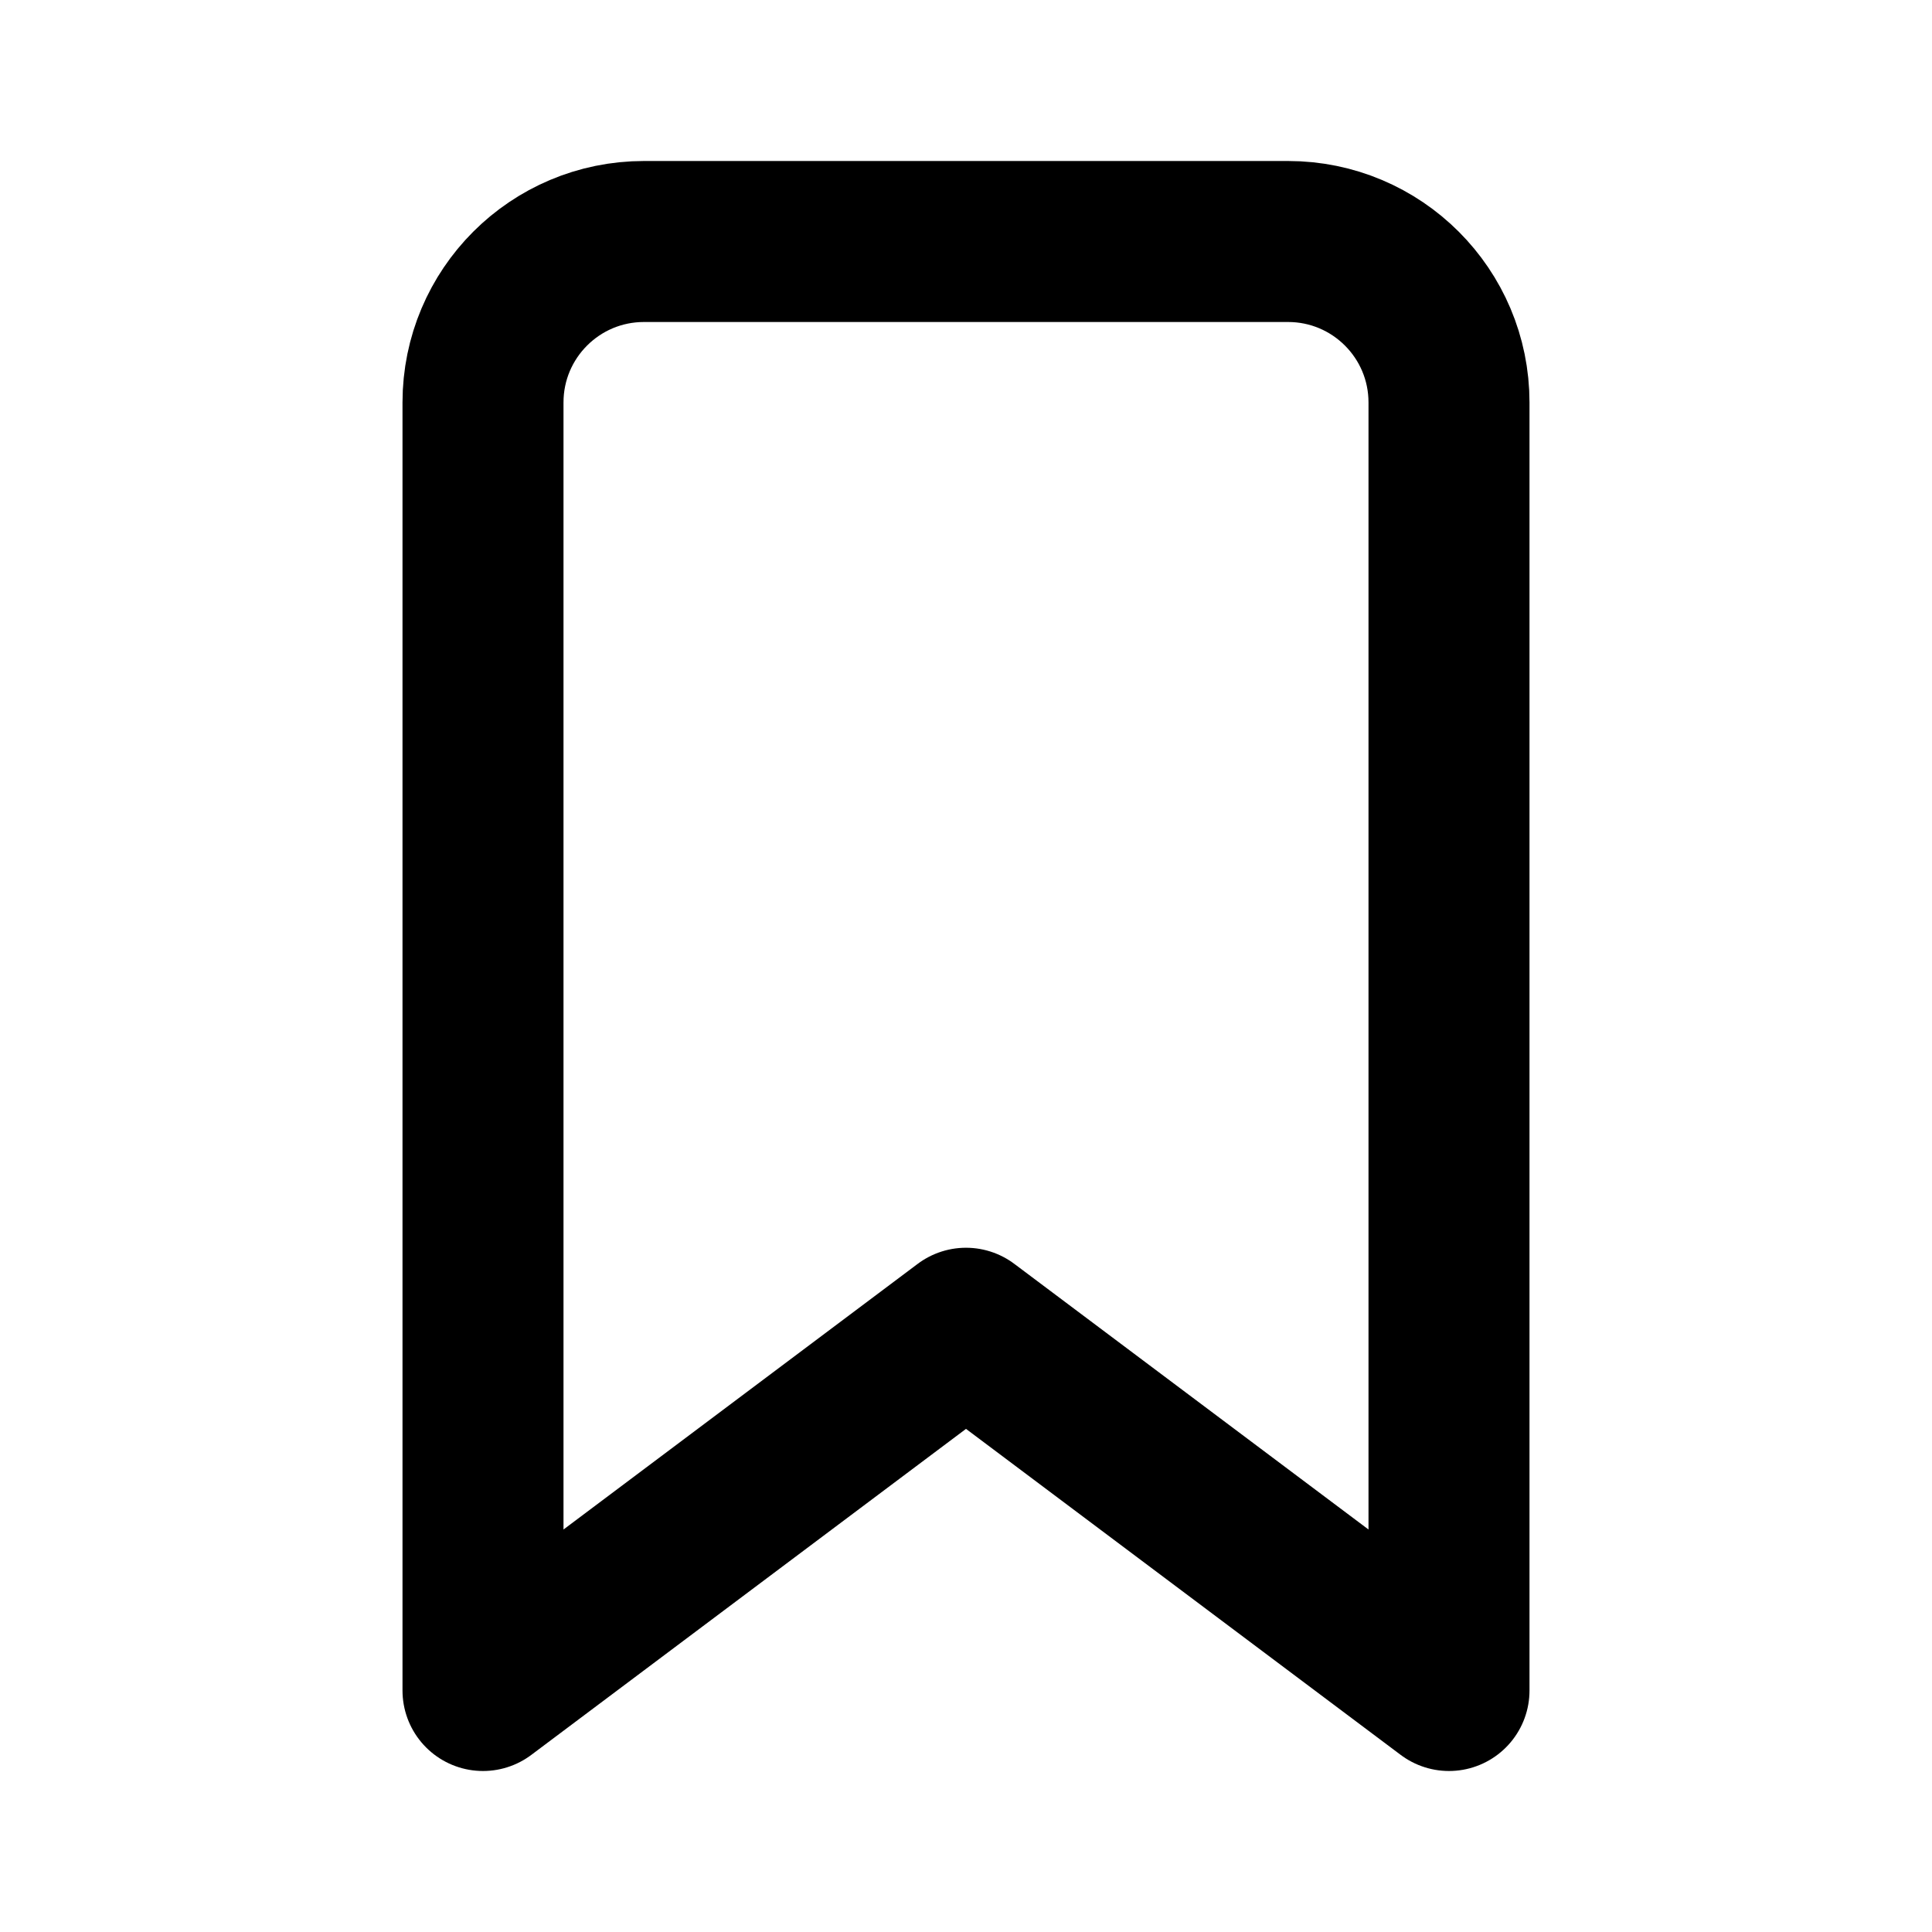
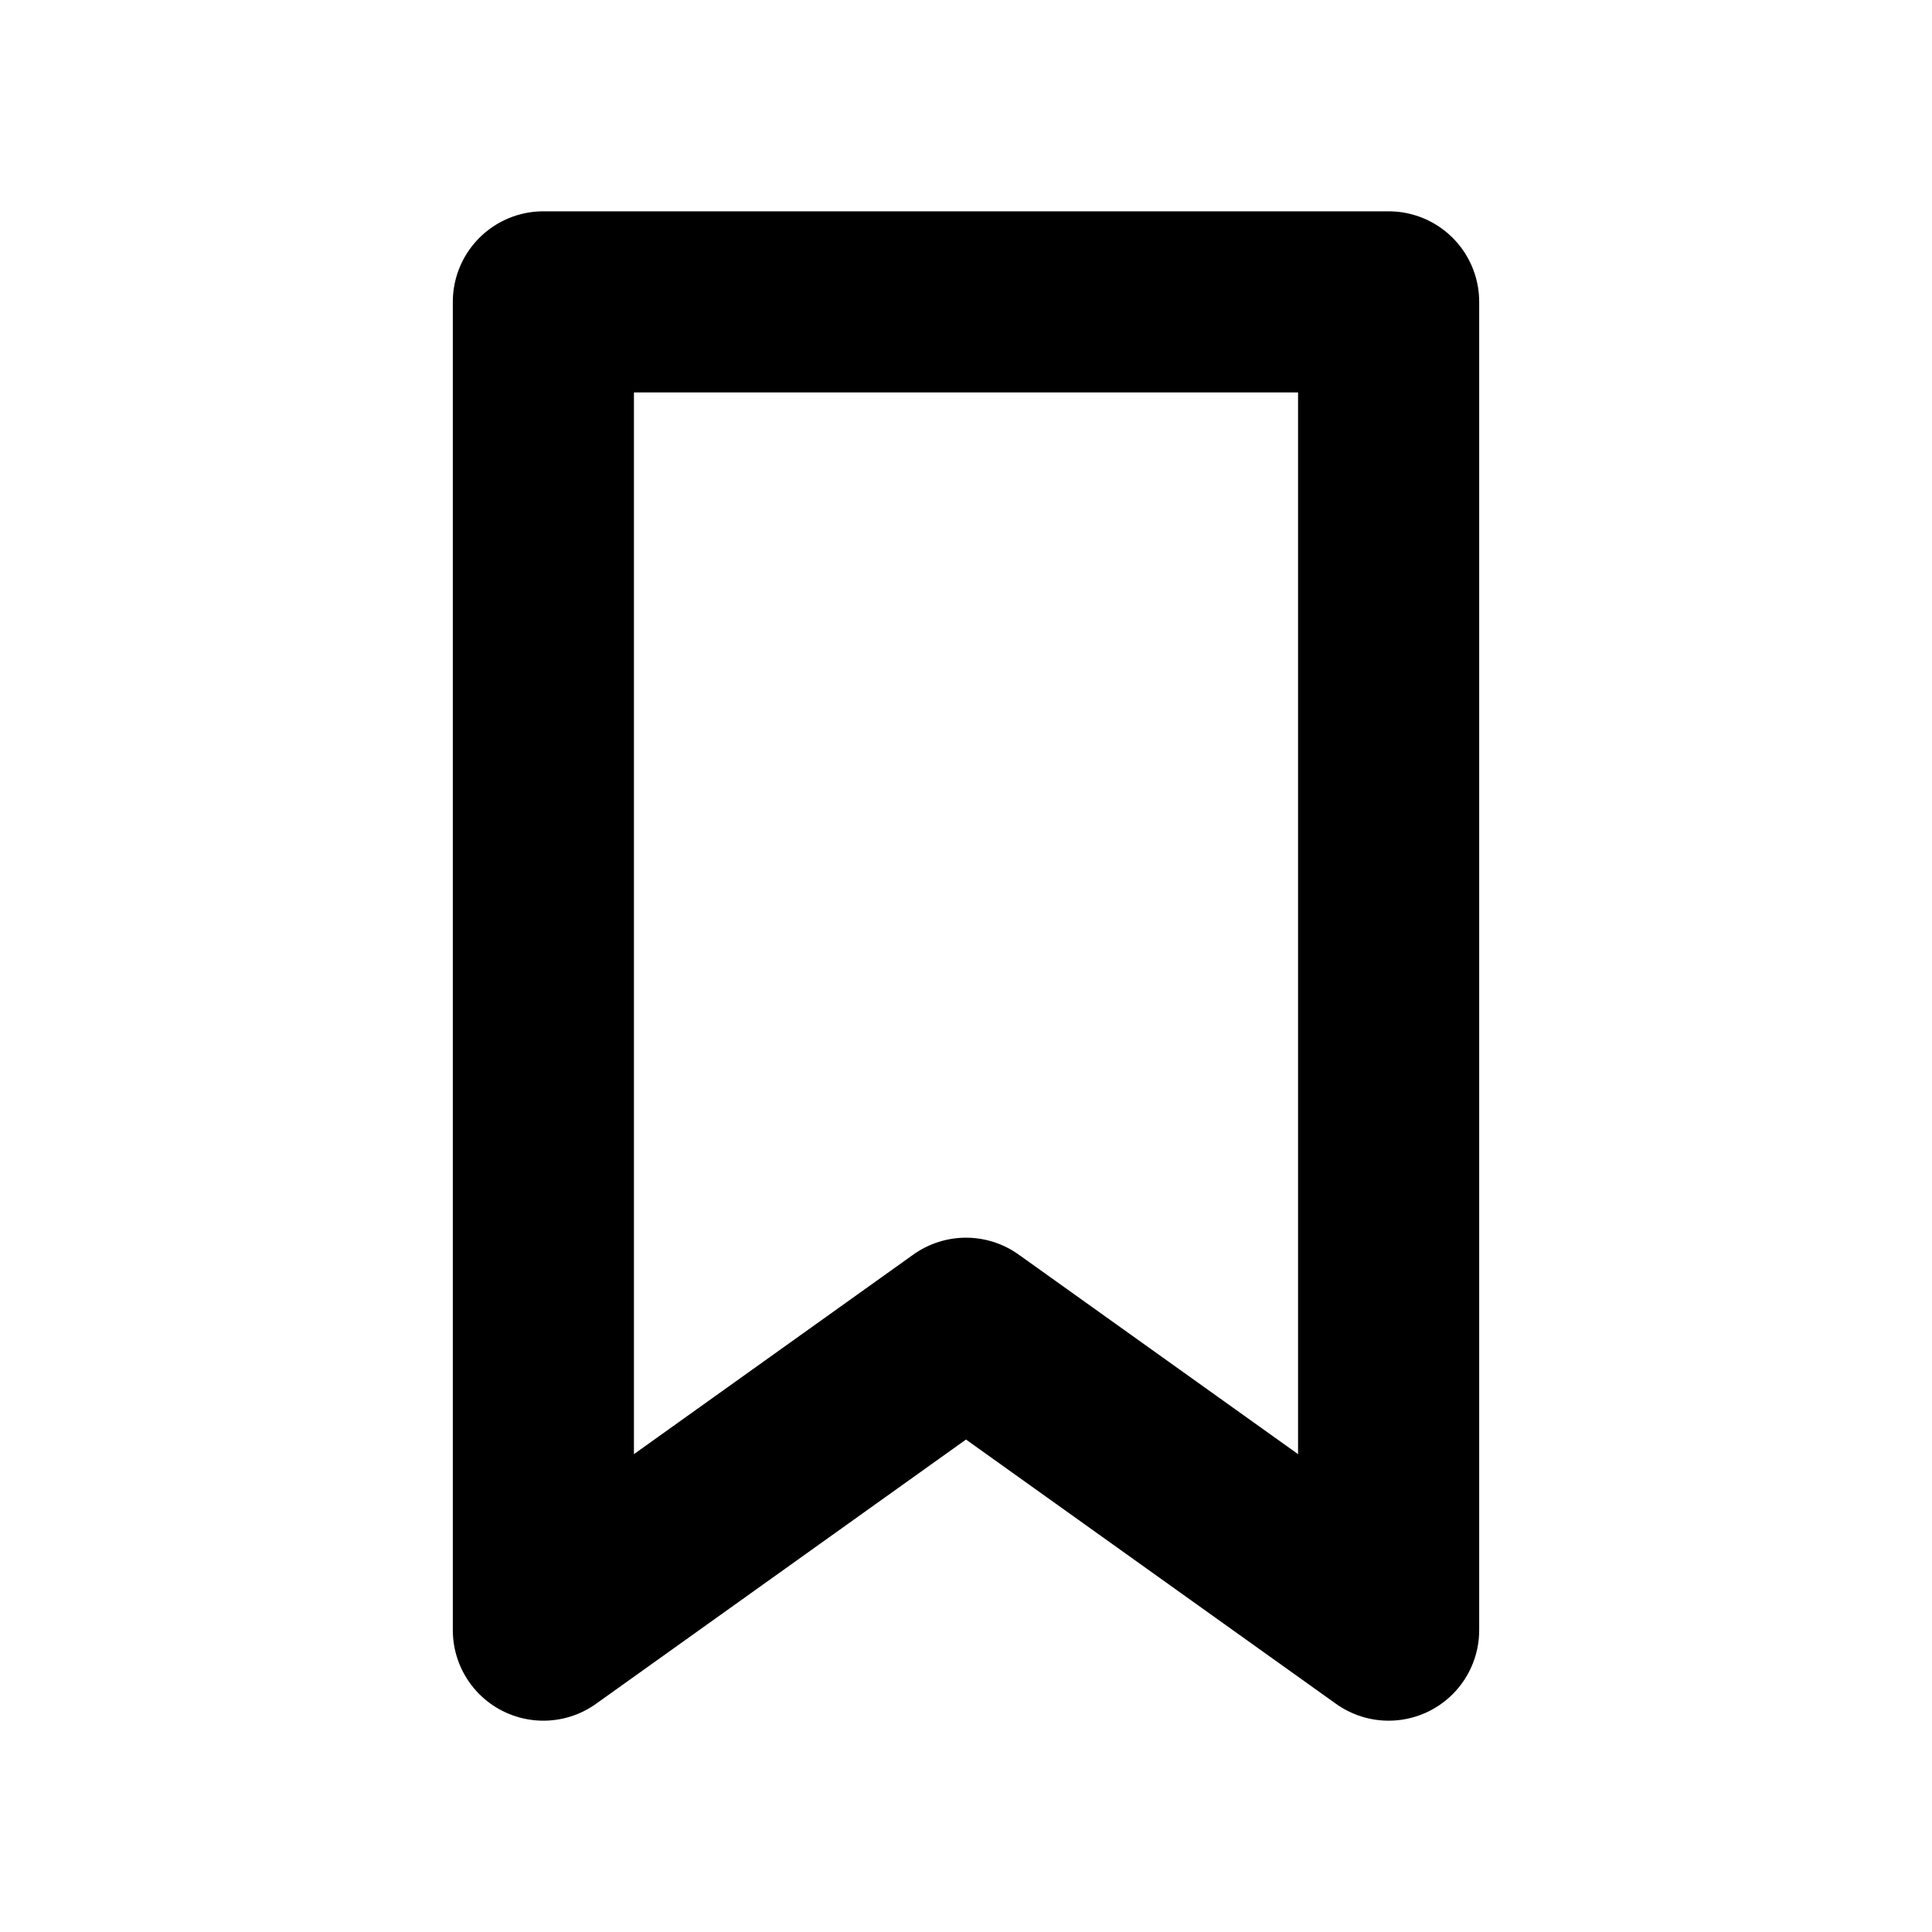
- <svg xmlns="http://www.w3.org/2000/svg" width="800px" height="800px" viewBox="0 0 24 24" fill="none">
-   <path d="M6 5C6 3.895 6.895 3 8 3H16C17.105 3 18 3.895 18 5V21L12 16.5L6 21V5Z" stroke="#000000" stroke-width="2" stroke-linecap="round" stroke-linejoin="round" />
+ <svg xmlns="http://www.w3.org/2000/svg" width="16" height="16" viewBox="0 0 16 16" fill="none" stroke="#000000" stroke-width="1.5" stroke-linecap="round" stroke-linejoin="round">
+   <path d="M4.5 2.5h7v11L8 11l-3.5 2.5z" />
</svg>
